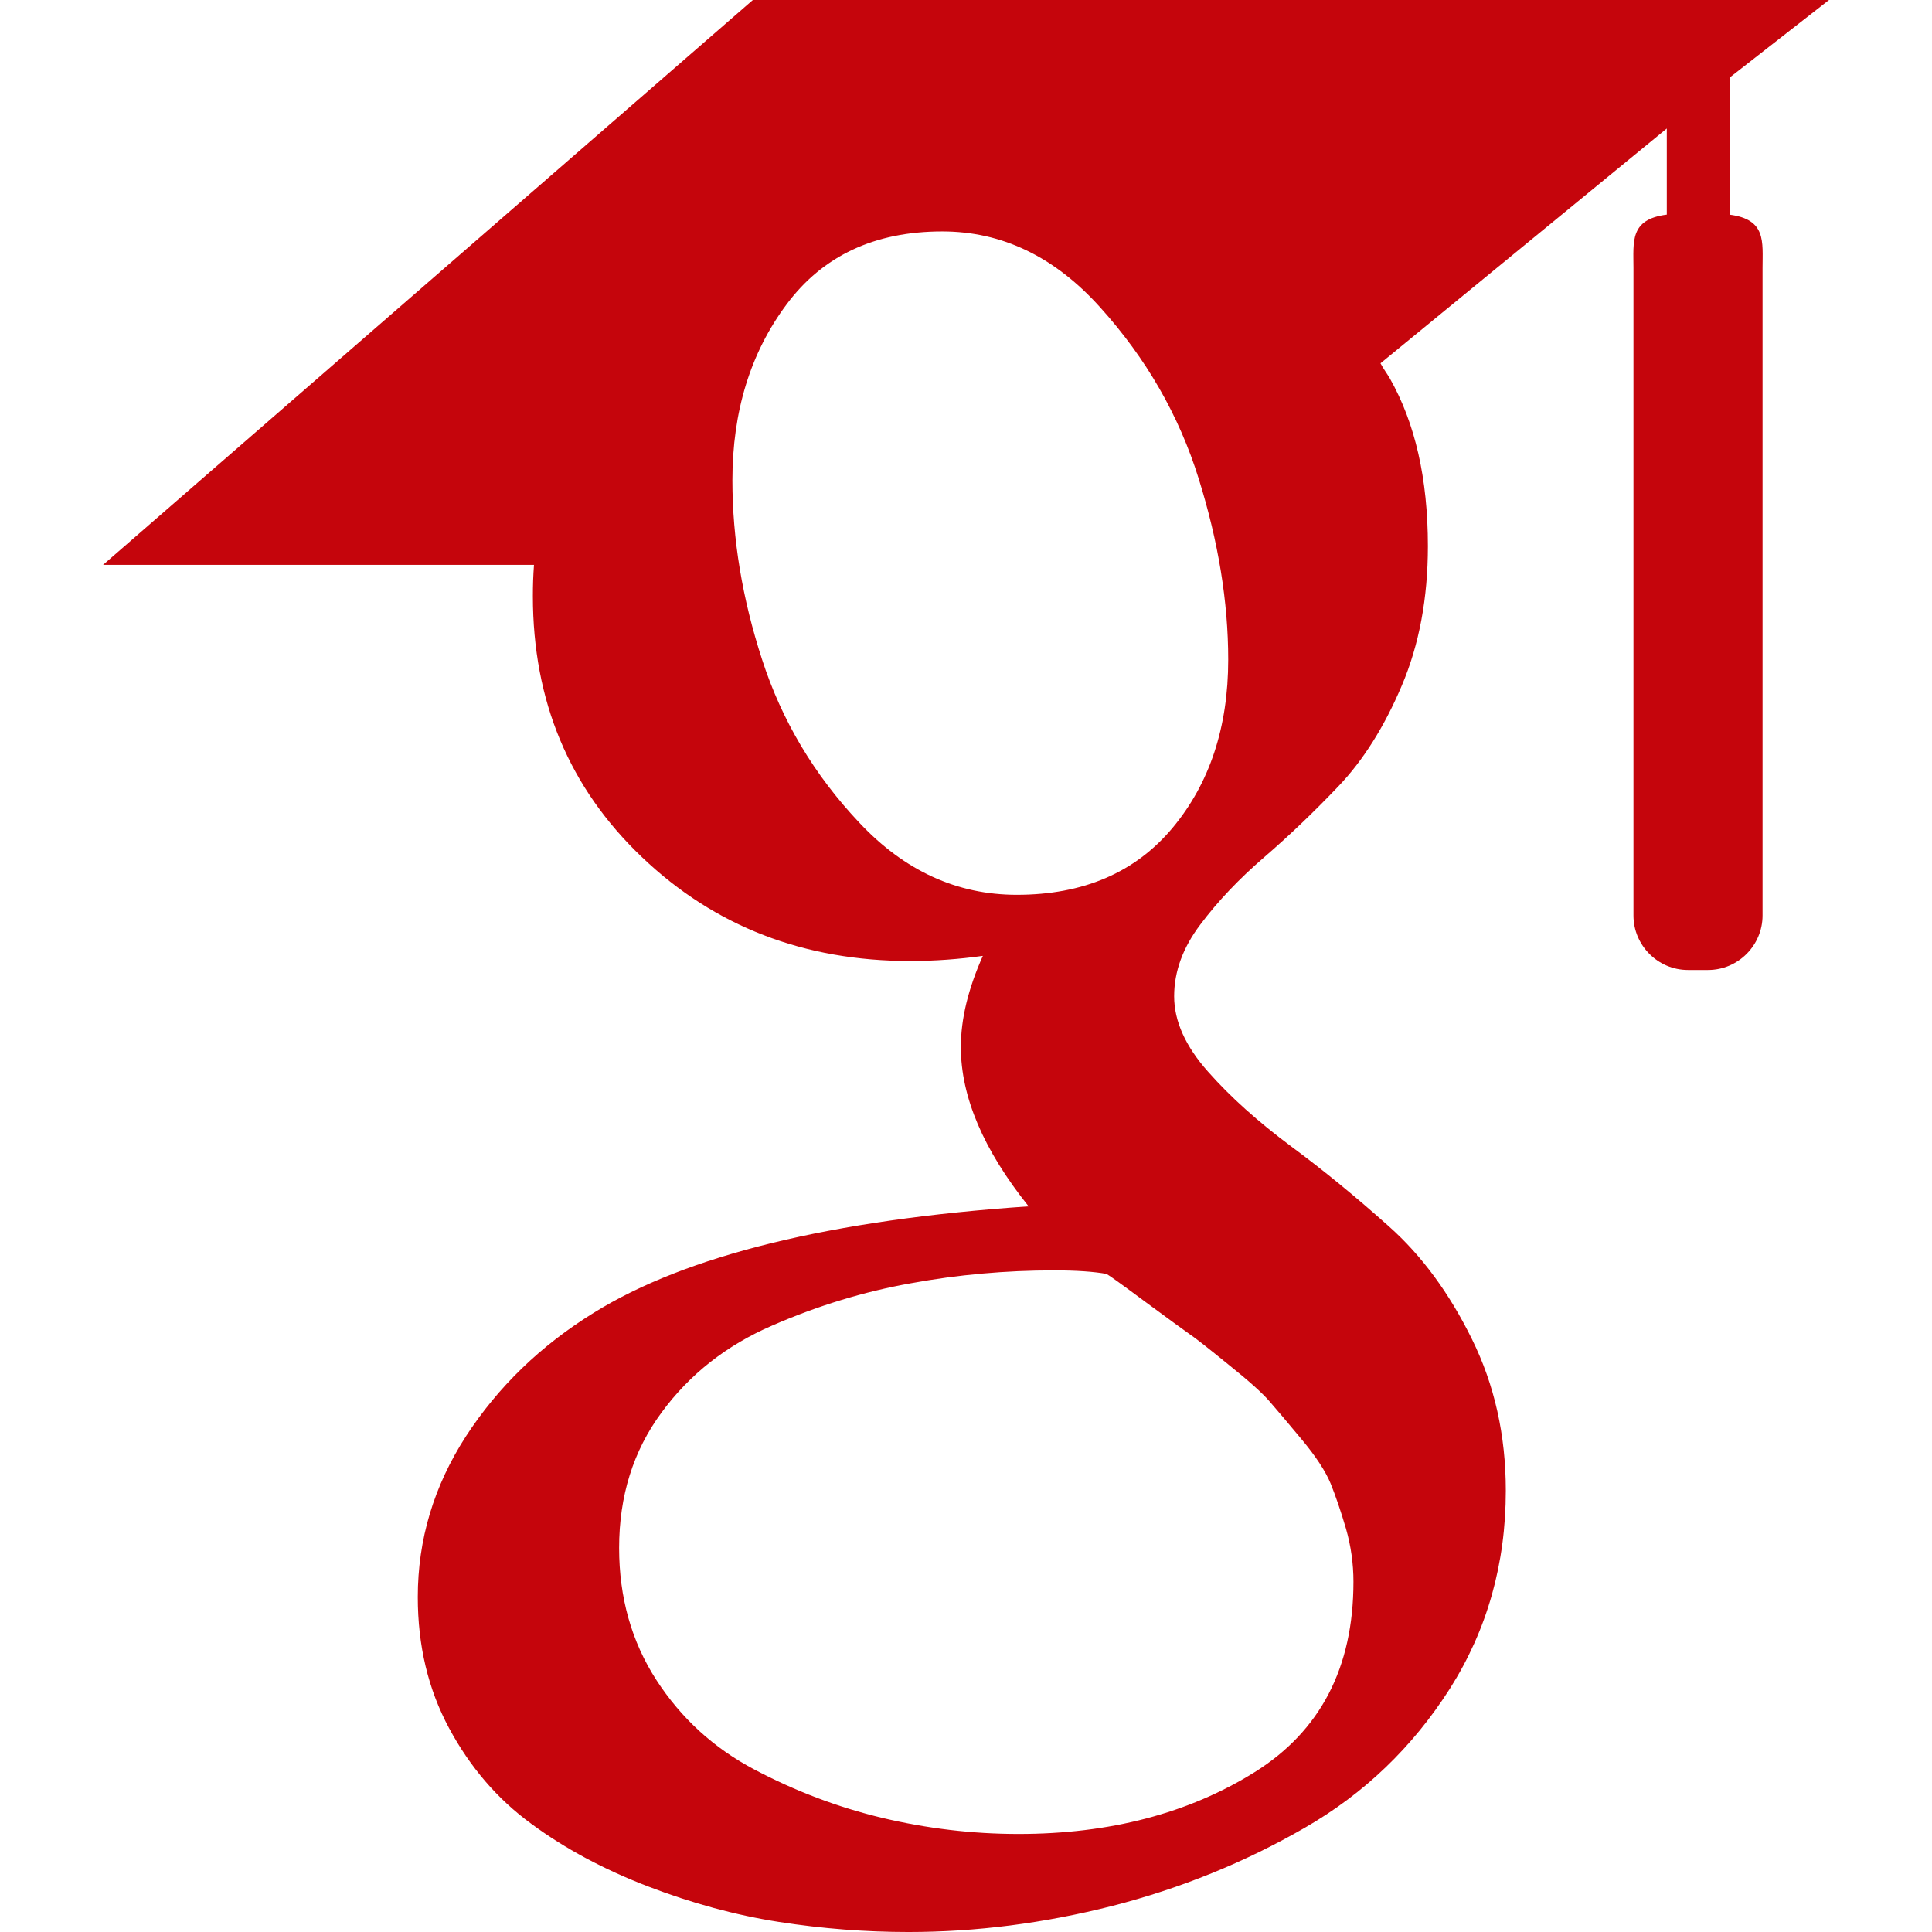
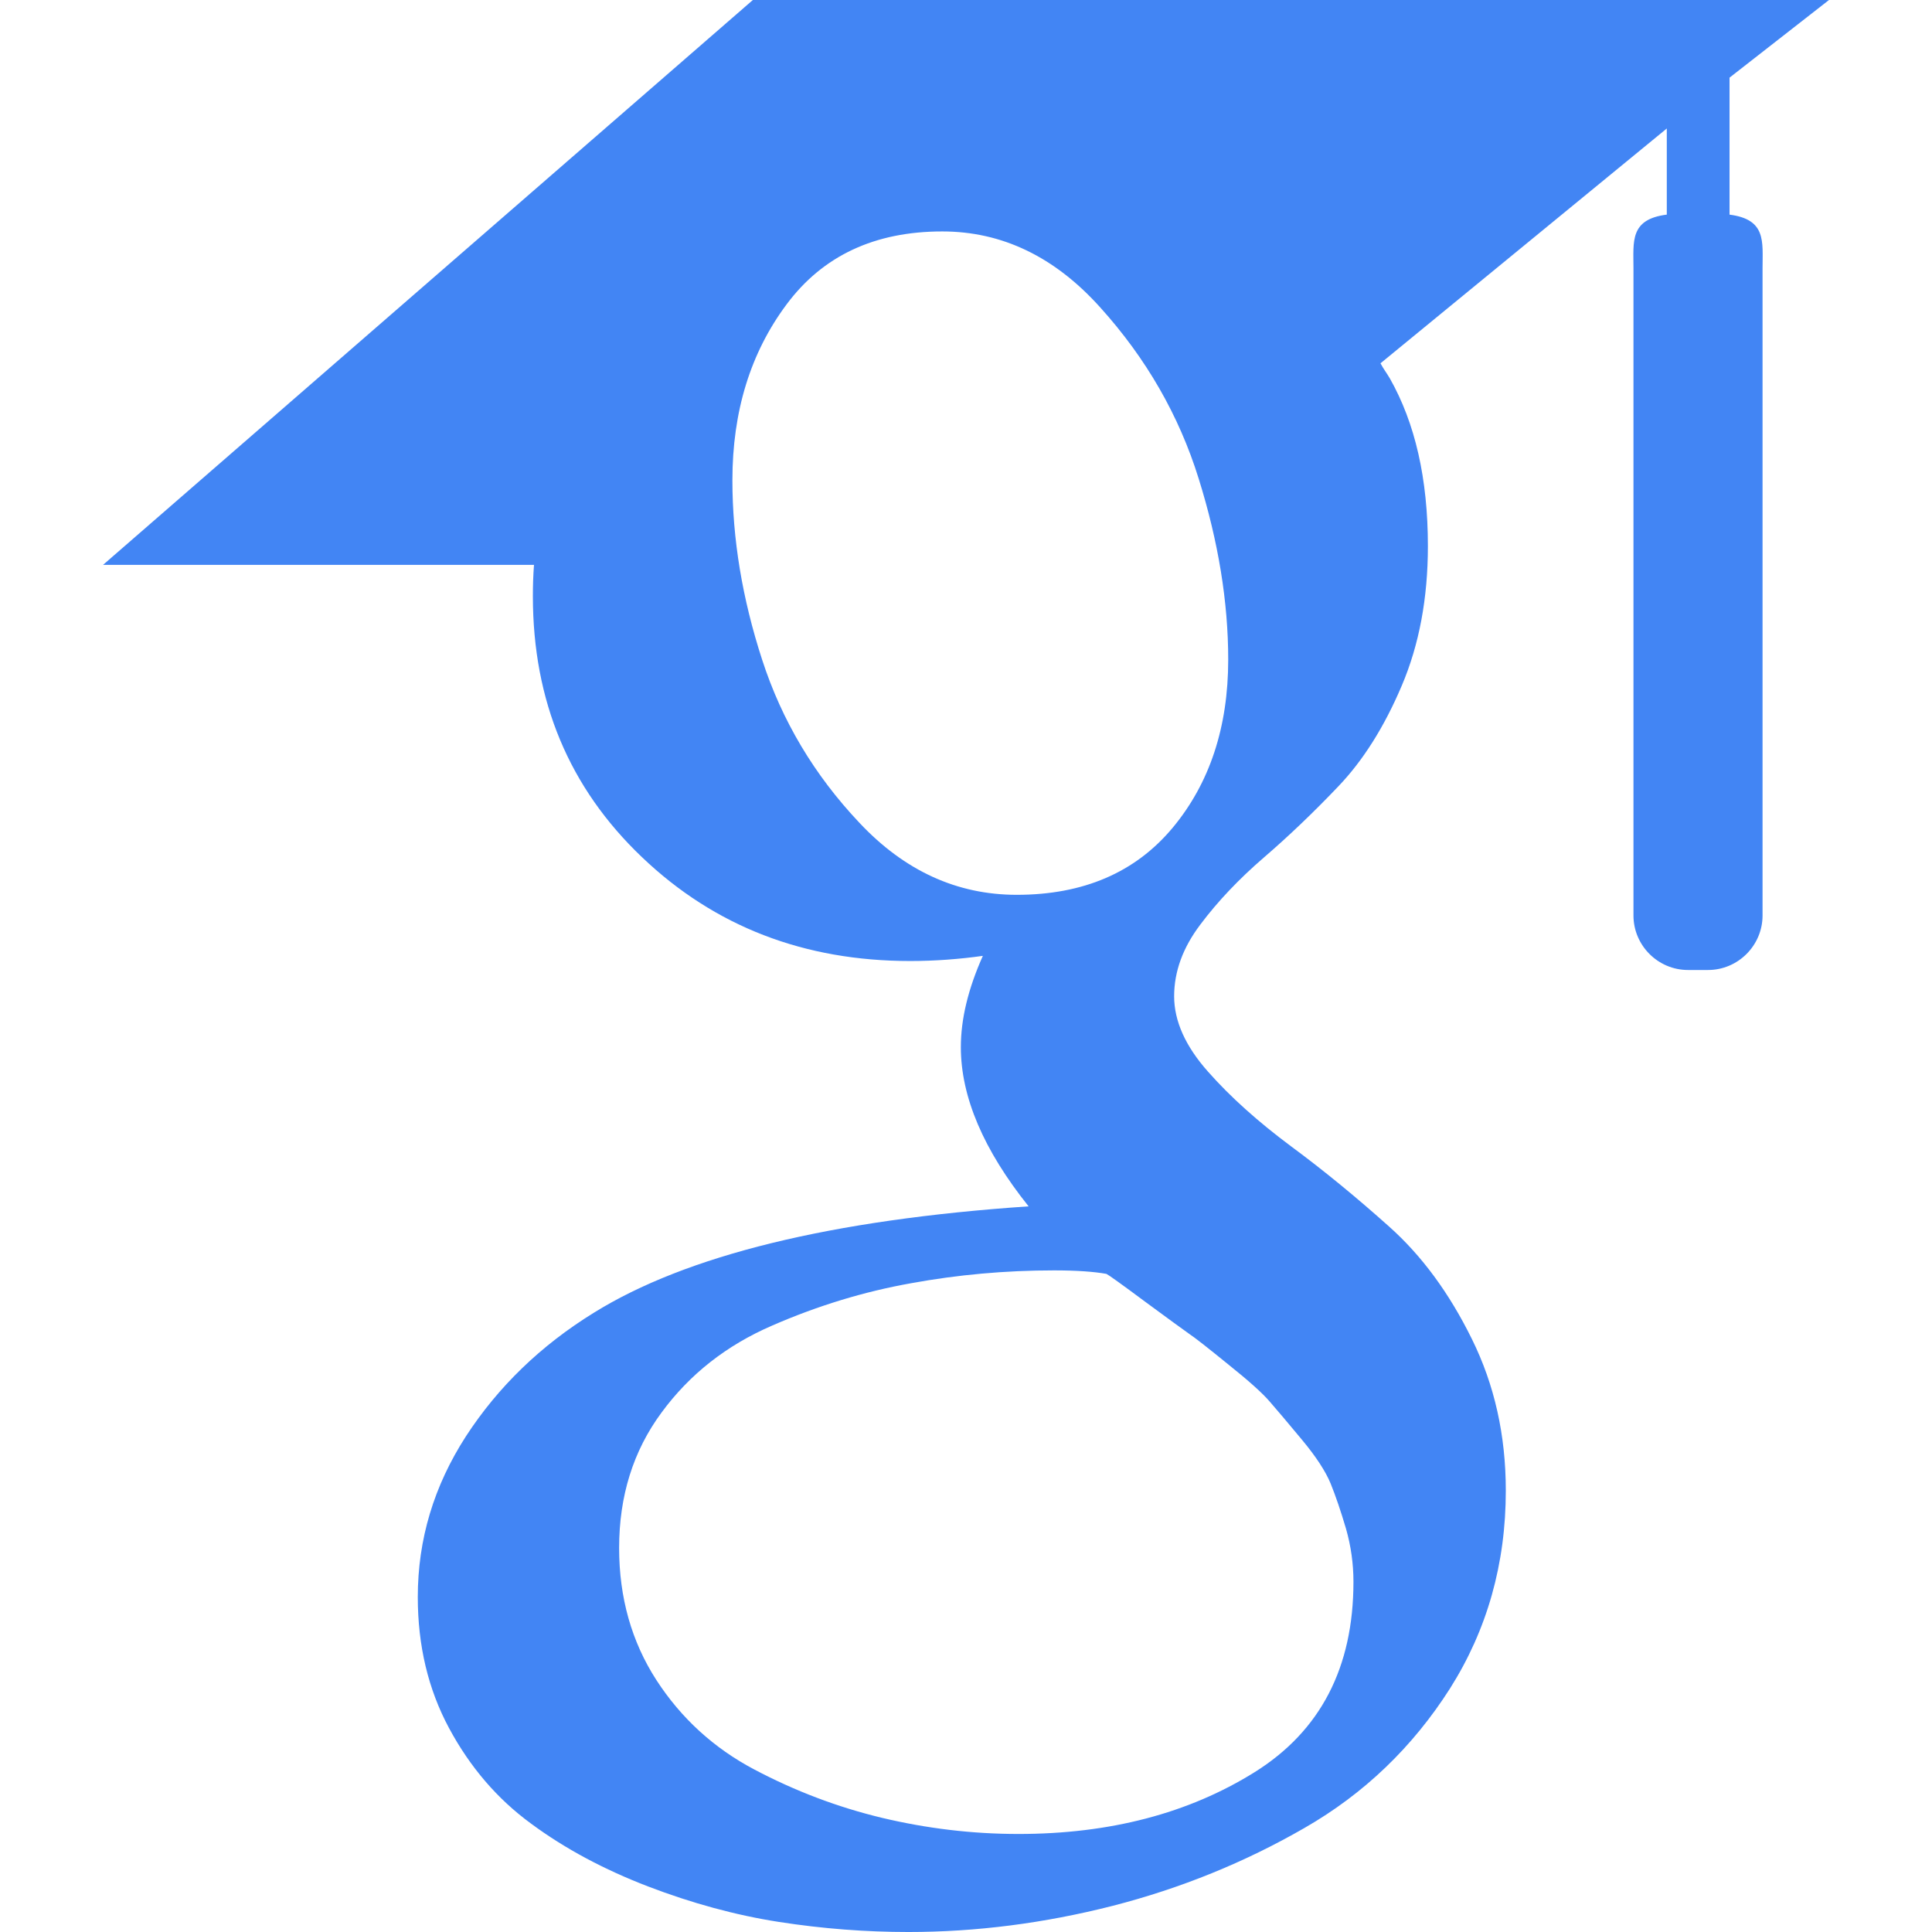
<svg xmlns="http://www.w3.org/2000/svg" viewBox="0 0 384 384">
-   <path fill="#c5050c" transform="translate(0 384) scale(1 -1)" d="M343.759 341.338c7.339 -0.942 6.562 -5.354 6.562 -10.631v-128.667c0 -5.959 -4.875 -10.834 -10.834 -10.834h-3.988c-5.959 0 -10.834 4.876 -10.834 10.834v128.667c0 5.289 -0.77 9.706 6.624 10.636v17.118l-56.907 -46.672 c0.657 -1.219 1.281 -2 1.875 -3.022c5 -8.853 7.548 -19.861 7.548 -33.313c0 -10.312 -1.719 -19.578 -5.204 -27.757c-3.469 -8.181 -7.688 -14.861 -12.609 -20.008c-4.921 -5.166 -9.859 -9.884 -14.797 -14.134 c-4.936 -4.258 -9.155 -8.696 -12.609 -13.306c-3.481 -4.594 -5.216 -9.344 -5.216 -14.266c0 -4.93 2.25 -9.938 6.734 -14.983c4.469 -5.062 9.968 -9.968 16.469 -14.813c6.516 -4.812 13.015 -10.155 19.516 -15.968 c6.515 -5.803 11.983 -13.271 16.452 -22.344c4.501 -9.103 6.75 -19.125 6.75 -30.141c0 -14.531 -3.704 -27.656 -11.094 -39.336c-7.407 -11.632 -17.062 -20.914 -28.922 -27.719c-11.892 -6.852 -24.609 -12.008 -38.172 -15.492 c-13.593 -3.453 -27.078 -5.188 -40.547 -5.188c-8.501 0 -17.078 0.656 -25.706 1.998c-8.654 1.345 -17.326 3.72 -26.061 7.063c-8.75 3.367 -16.501 7.5 -23.219 12.469c-6.734 4.913 -12.156 11.258 -16.312 18.983 c-4.157 7.727 -6.219 16.414 -6.219 26.062c0 11.446 3.187 22.062 9.577 31.962c6.391 9.827 14.859 18.032 25.391 24.531c18.376 11.43 47.203 18.492 86.436 21.163c-8.968 11.211 -13.467 21.767 -13.467 31.642 c0 5.619 1.468 11.642 4.375 18.143c-4.688 -0.656 -9.516 -1.024 -14.438 -1.024c-21.075 0 -38.874 6.851 -53.327 20.648c-14.452 13.774 -21.672 31.017 -21.672 51.861c0 2.179 0.064 4.101 0.22 6.226h-85.656 l129.157 112.273h213.89l-19.765 -15.431v-27.231zM236.398 118.858h0.001c-1.125 0.789 -4.047 2.922 -8.751 6.385c-4.702 3.493 -7.28 5.344 -7.734 5.562c-2.469 0.445 -5.936 0.696 -10.404 0.696 c-9.642 0 -19.127 -0.853 -28.439 -2.555c-9.312 -1.656 -18.5 -4.452 -27.561 -8.398c-9.095 -3.924 -16.439 -9.689 -22.032 -17.315c-5.626 -7.616 -8.423 -16.586 -8.423 -26.905c0 -9.836 2.469 -18.61 7.406 -26.25 c4.924 -7.594 11.423 -13.539 19.501 -17.797c8.079 -4.266 16.547 -7.485 25.391 -9.602c8.859 -2.103 17.875 -3.195 27.062 -3.195c18.171 0 33.812 4.093 46.938 12.273c13.093 8.18 19.656 20.811 19.656 37.859 c0 3.586 -0.499 7.117 -1.485 10.562c-1.03 3.485 -2.046 6.469 -3.046 8.946c-1 2.43 -2.906 5.359 -5.719 8.733c-2.797 3.383 -4.938 5.884 -6.376 7.548c-1.469 1.719 -4.216 4.171 -8.266 7.414 c-4.015 3.258 -6.577 5.288 -7.719 6.038zM233.04 219.437h0.001c7.374 8.845 11.076 20.008 11.076 33.455c0 11.454 -1.951 23.444 -5.873 35.983c-3.907 12.555 -10.423 23.883 -19.517 33.968 c-9.063 10.119 -19.562 15.157 -31.438 15.157c-13.438 0 -23.751 -4.835 -30.938 -14.485c-7.186 -9.624 -10.781 -21.281 -10.781 -34.976c0 -11.664 1.969 -23.539 5.906 -35.648c3.921 -12.104 10.344 -22.908 19.344 -32.431 c8.968 -9.548 19.406 -14.312 31.266 -14.312c13.219 0 23.547 4.429 30.953 13.288z" />
+   <path fill="#4285f4" transform="translate(0 384) scale(1 -1)" d="M343.759 341.338c7.339 -0.942 6.562 -5.354 6.562 -10.631v-128.667c0 -5.959 -4.875 -10.834 -10.834 -10.834h-3.988c-5.959 0 -10.834 4.876 -10.834 10.834v128.667c0 5.289 -0.77 9.706 6.624 10.636v17.118l-56.907 -46.672 c0.657 -1.219 1.281 -2 1.875 -3.022c5 -8.853 7.548 -19.861 7.548 -33.313c0 -10.312 -1.719 -19.578 -5.204 -27.757c-3.469 -8.181 -7.688 -14.861 -12.609 -20.008c-4.921 -5.166 -9.859 -9.884 -14.797 -14.134 c-4.936 -4.258 -9.155 -8.696 -12.609 -13.306c-3.481 -4.594 -5.216 -9.344 -5.216 -14.266c0 -4.93 2.25 -9.938 6.734 -14.983c4.469 -5.062 9.968 -9.968 16.469 -14.813c6.516 -4.812 13.015 -10.155 19.516 -15.968 c6.515 -5.803 11.983 -13.271 16.452 -22.344c4.501 -9.103 6.75 -19.125 6.75 -30.141c0 -14.531 -3.704 -27.656 -11.094 -39.336c-7.407 -11.632 -17.062 -20.914 -28.922 -27.719c-11.892 -6.852 -24.609 -12.008 -38.172 -15.492 c-13.593 -3.453 -27.078 -5.188 -40.547 -5.188c-8.501 0 -17.078 0.656 -25.706 1.998c-8.654 1.345 -17.326 3.72 -26.061 7.063c-8.75 3.367 -16.501 7.5 -23.219 12.469c-6.734 4.913 -12.156 11.258 -16.312 18.983 c-4.157 7.727 -6.219 16.414 -6.219 26.062c0 11.446 3.187 22.062 9.577 31.962c6.391 9.827 14.859 18.032 25.391 24.531c18.376 11.43 47.203 18.492 86.436 21.163c-8.968 11.211 -13.467 21.767 -13.467 31.642 c0 5.619 1.468 11.642 4.375 18.143c-4.688 -0.656 -9.516 -1.024 -14.438 -1.024c-21.075 0 -38.874 6.851 -53.327 20.648c-14.452 13.774 -21.672 31.017 -21.672 51.861c0 2.179 0.064 4.101 0.22 6.226h-85.656 l129.157 112.273h213.89l-19.765 -15.431v-27.231zM236.398 118.858h0.001c-1.125 0.789 -4.047 2.922 -8.751 6.385c-4.702 3.493 -7.28 5.344 -7.734 5.562c-2.469 0.445 -5.936 0.696 -10.404 0.696 c-9.642 0 -19.127 -0.853 -28.439 -2.555c-9.312 -1.656 -18.5 -4.452 -27.561 -8.398c-9.095 -3.924 -16.439 -9.689 -22.032 -17.315c-5.626 -7.616 -8.423 -16.586 -8.423 -26.905c0 -9.836 2.469 -18.61 7.406 -26.25 c4.924 -7.594 11.423 -13.539 19.501 -17.797c8.079 -4.266 16.547 -7.485 25.391 -9.602c8.859 -2.103 17.875 -3.195 27.062 -3.195c18.171 0 33.812 4.093 46.938 12.273c13.093 8.18 19.656 20.811 19.656 37.859 c0 3.586 -0.499 7.117 -1.485 10.562c-1.03 3.485 -2.046 6.469 -3.046 8.946c-1 2.43 -2.906 5.359 -5.719 8.733c-2.797 3.383 -4.938 5.884 -6.376 7.548c-1.469 1.719 -4.216 4.171 -8.266 7.414 c-4.015 3.258 -6.577 5.288 -7.719 6.038zM233.04 219.437h0.001c7.374 8.845 11.076 20.008 11.076 33.455c0 11.454 -1.951 23.444 -5.873 35.983c-3.907 12.555 -10.423 23.883 -19.517 33.968 c-9.063 10.119 -19.562 15.157 -31.438 15.157c-13.438 0 -23.751 -4.835 -30.938 -14.485c-7.186 -9.624 -10.781 -21.281 -10.781 -34.976c0 -11.664 1.969 -23.539 5.906 -35.648c3.921 -12.104 10.344 -22.908 19.344 -32.431 c8.968 -9.548 19.406 -14.312 31.266 -14.312c13.219 0 23.547 4.429 30.953 13.288z" />
</svg>
